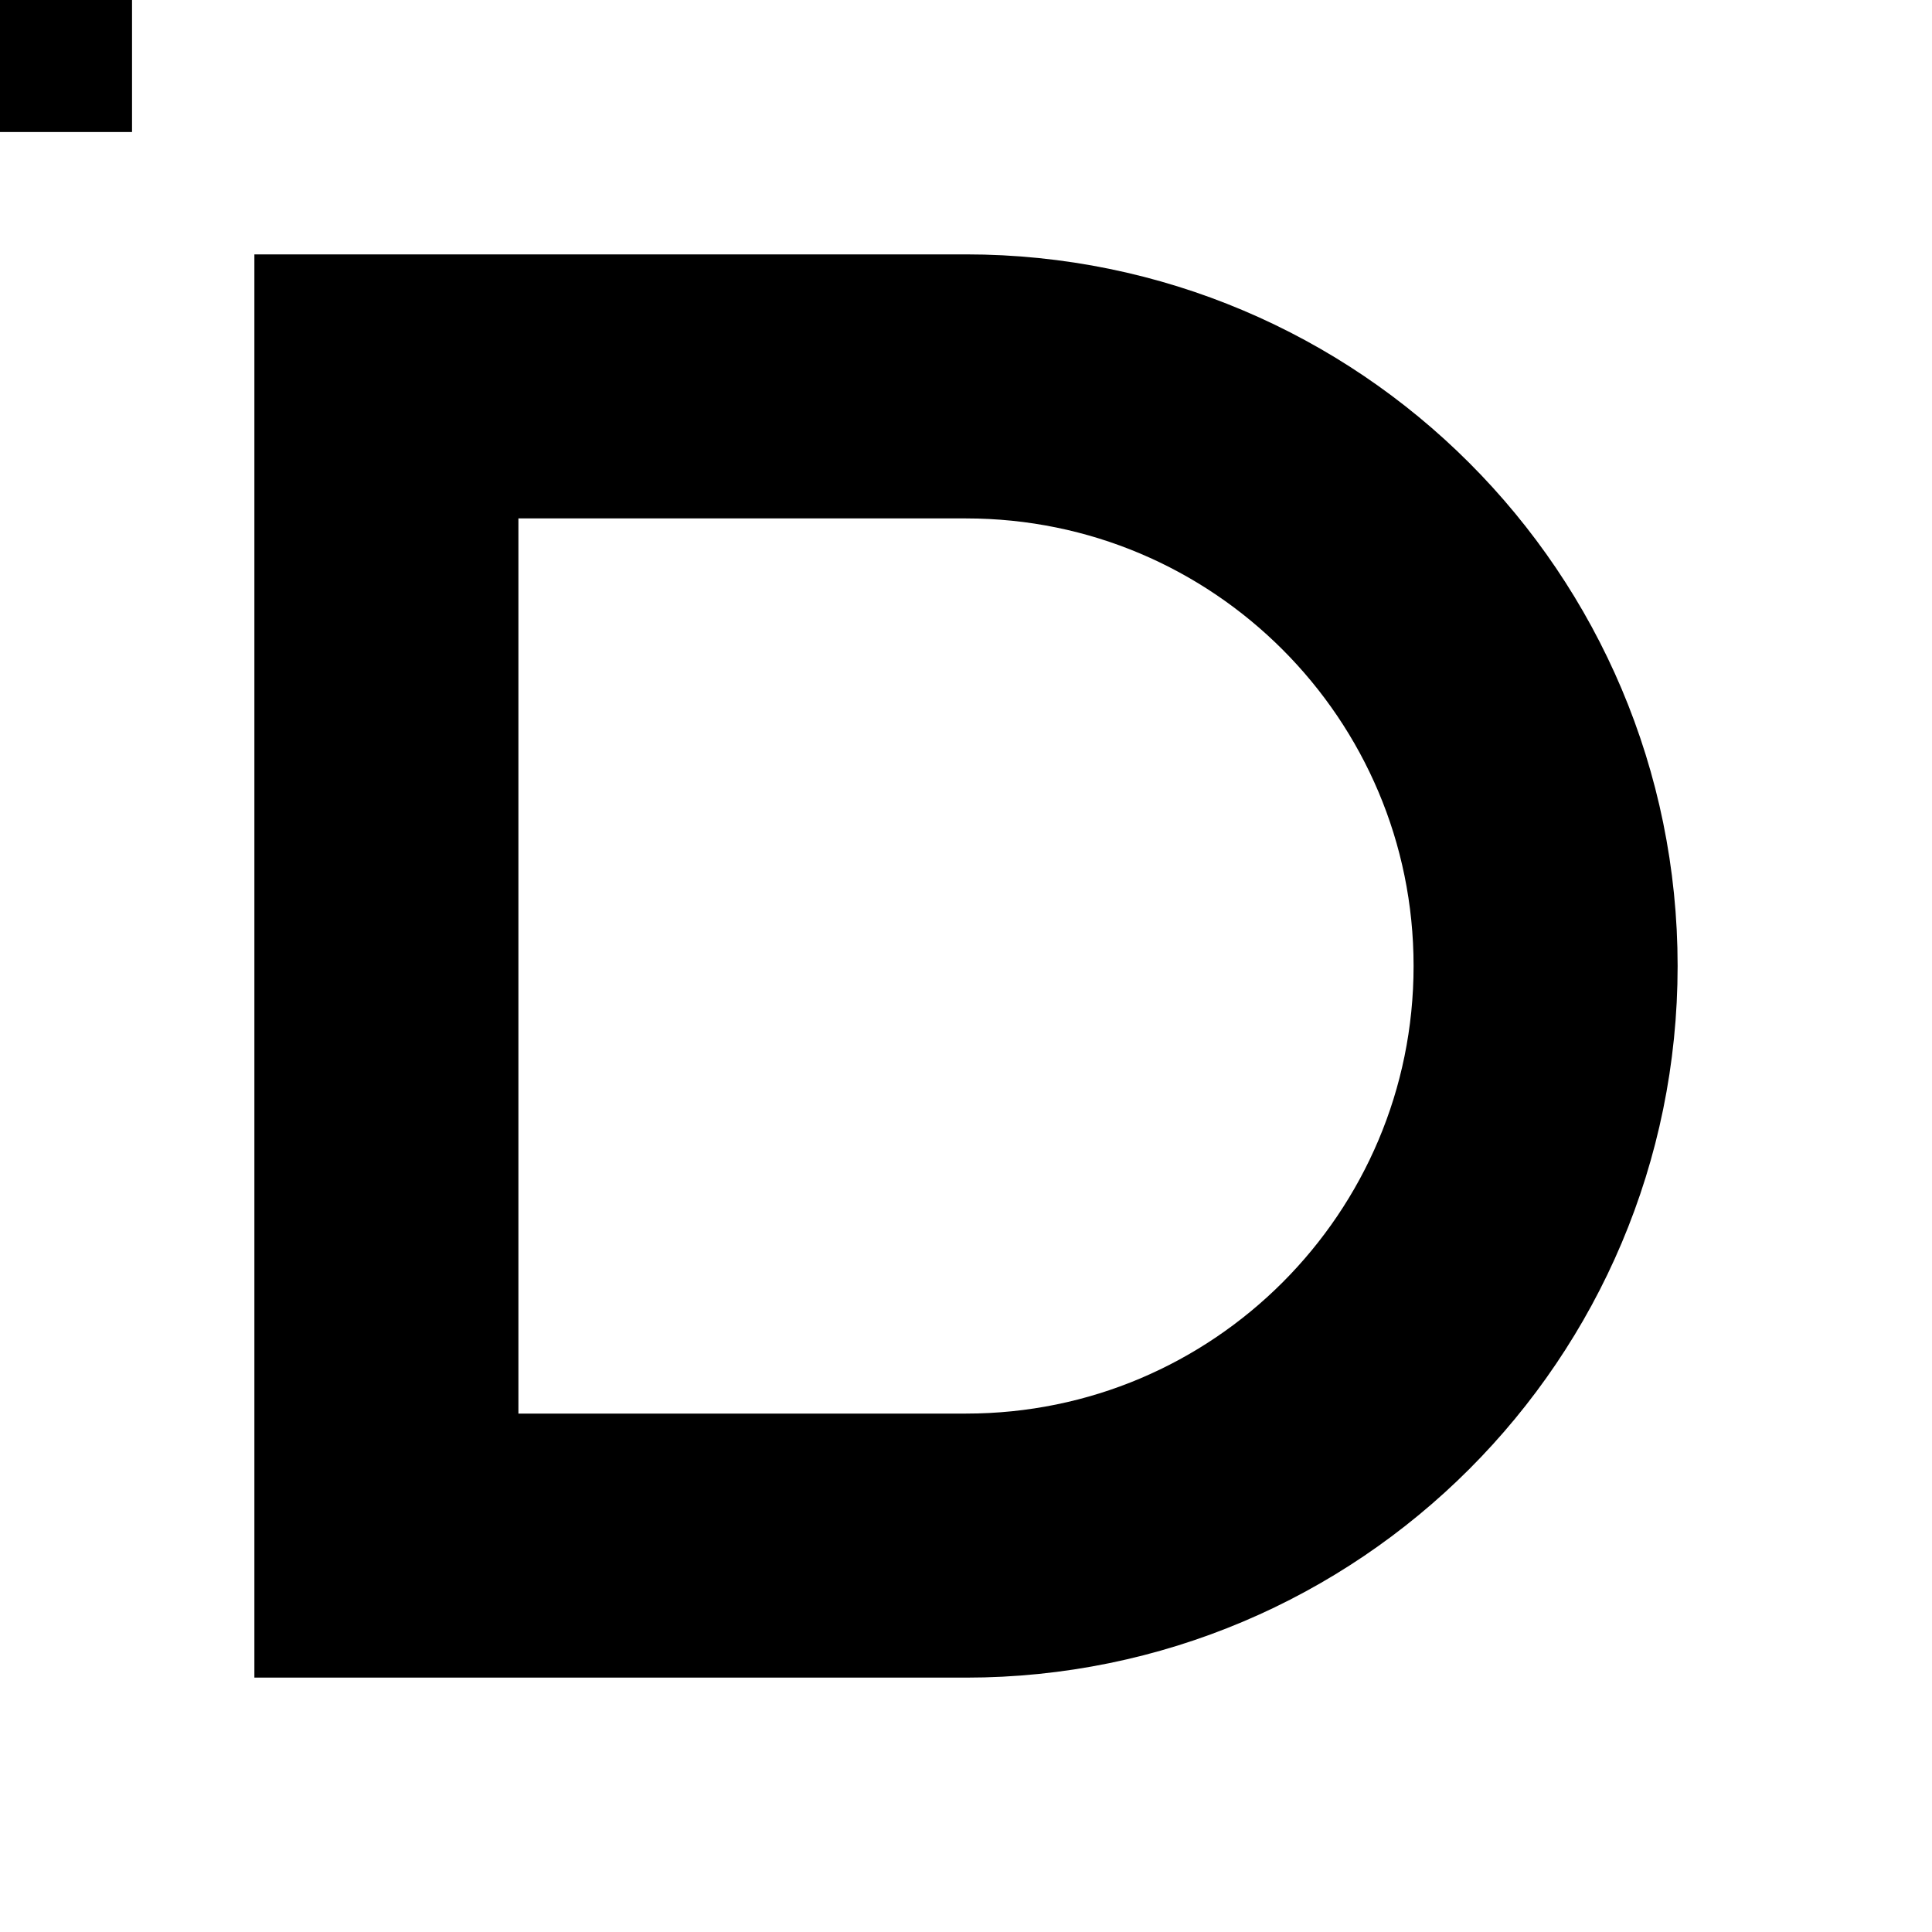
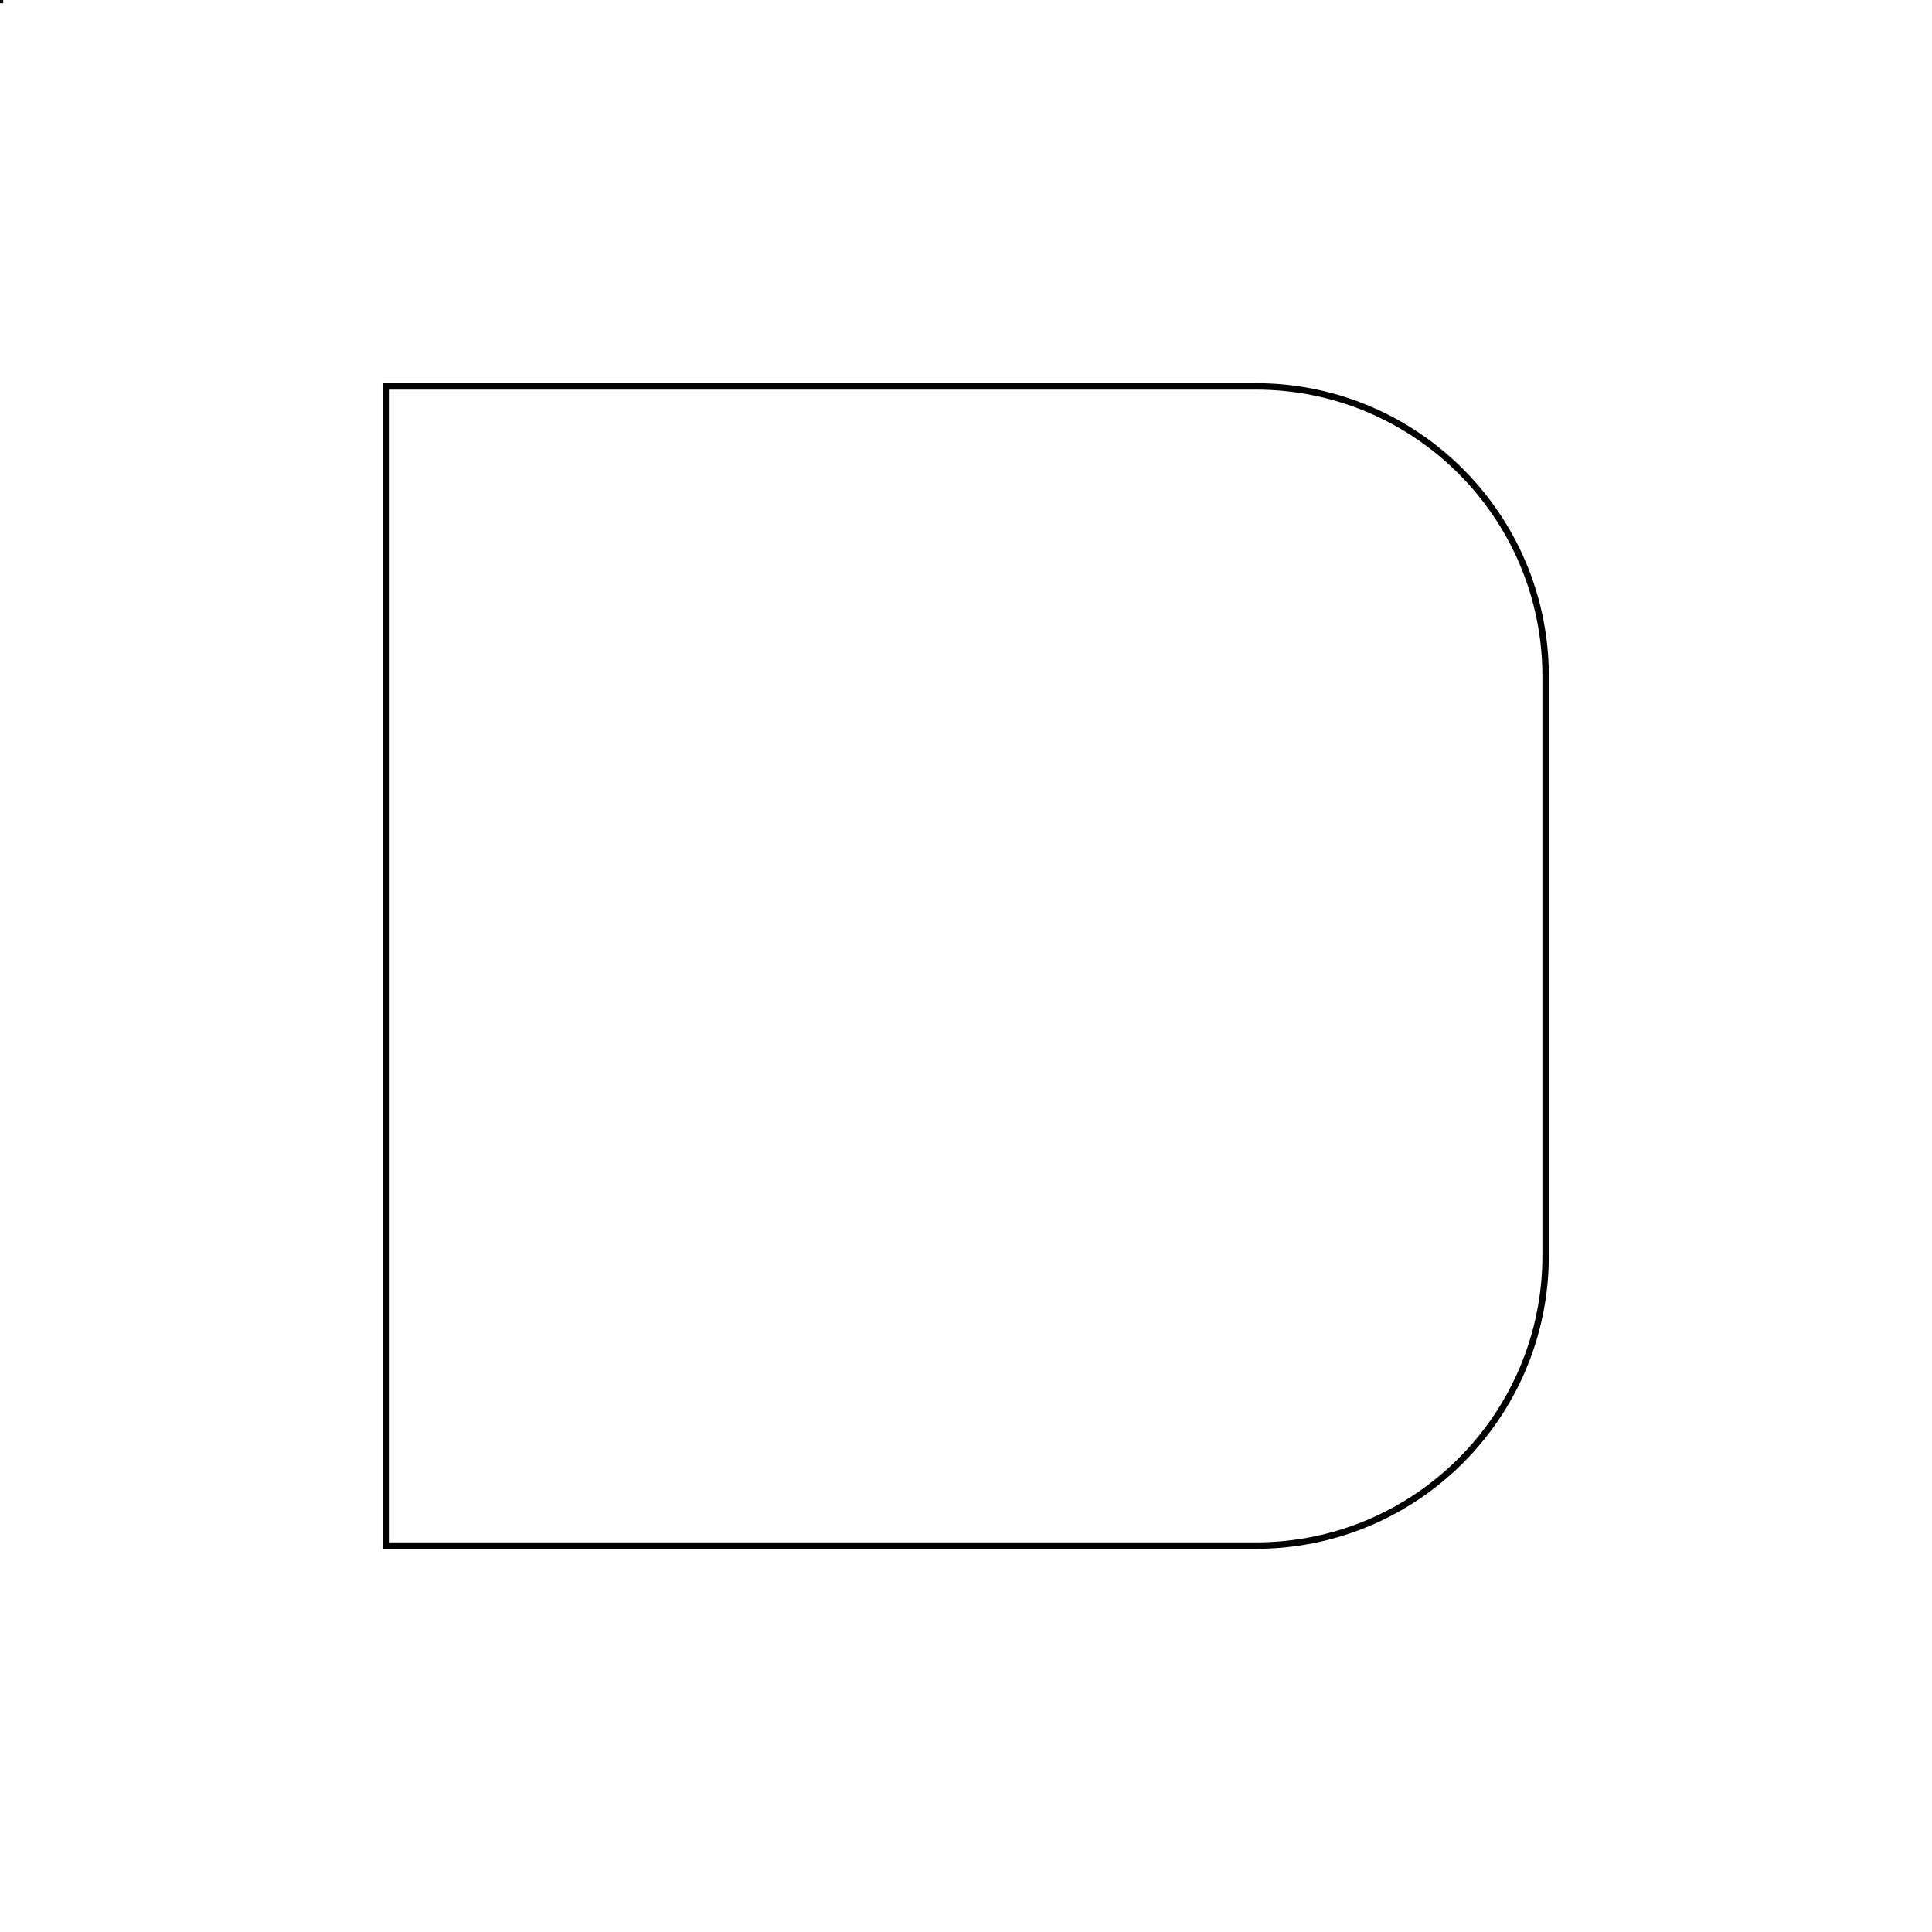
- <svg xmlns="http://www.w3.org/2000/svg" class="vector fh" width="300px" height="300px" baseProfile="full" version="1.1" style="width: 300px; height: 300px; stroke: rgb(0, 0, 0); stroke-width: 41; fill: none; stroke-linecap: square;">
+ <svg xmlns="http://www.w3.org/2000/svg" class="vector fh" width="300px" height="300px" baseProfile="full" version="1.1" style="width: 300px; height: 300px; stroke: rgb(0, 0, 0); stroke-width: 1; fill: none; stroke-linecap: square;">
  <g transform="translate(0,0)">
-     <path d="M60,60 L60,240  L150,240  A90,-90 0 0,0 240,150  A-90,-90 0 0,0 150,60  L60,60  " />
+     <path d="M60,60 L60,240  L195,240  A45,-45 0 0,0 240,195  L240,105  A-45,-45 0 0,0 195,60  L60,60  " />
  </g>
  <g>
    <path d="M0,0" transform="" />
  </g>
</svg>
